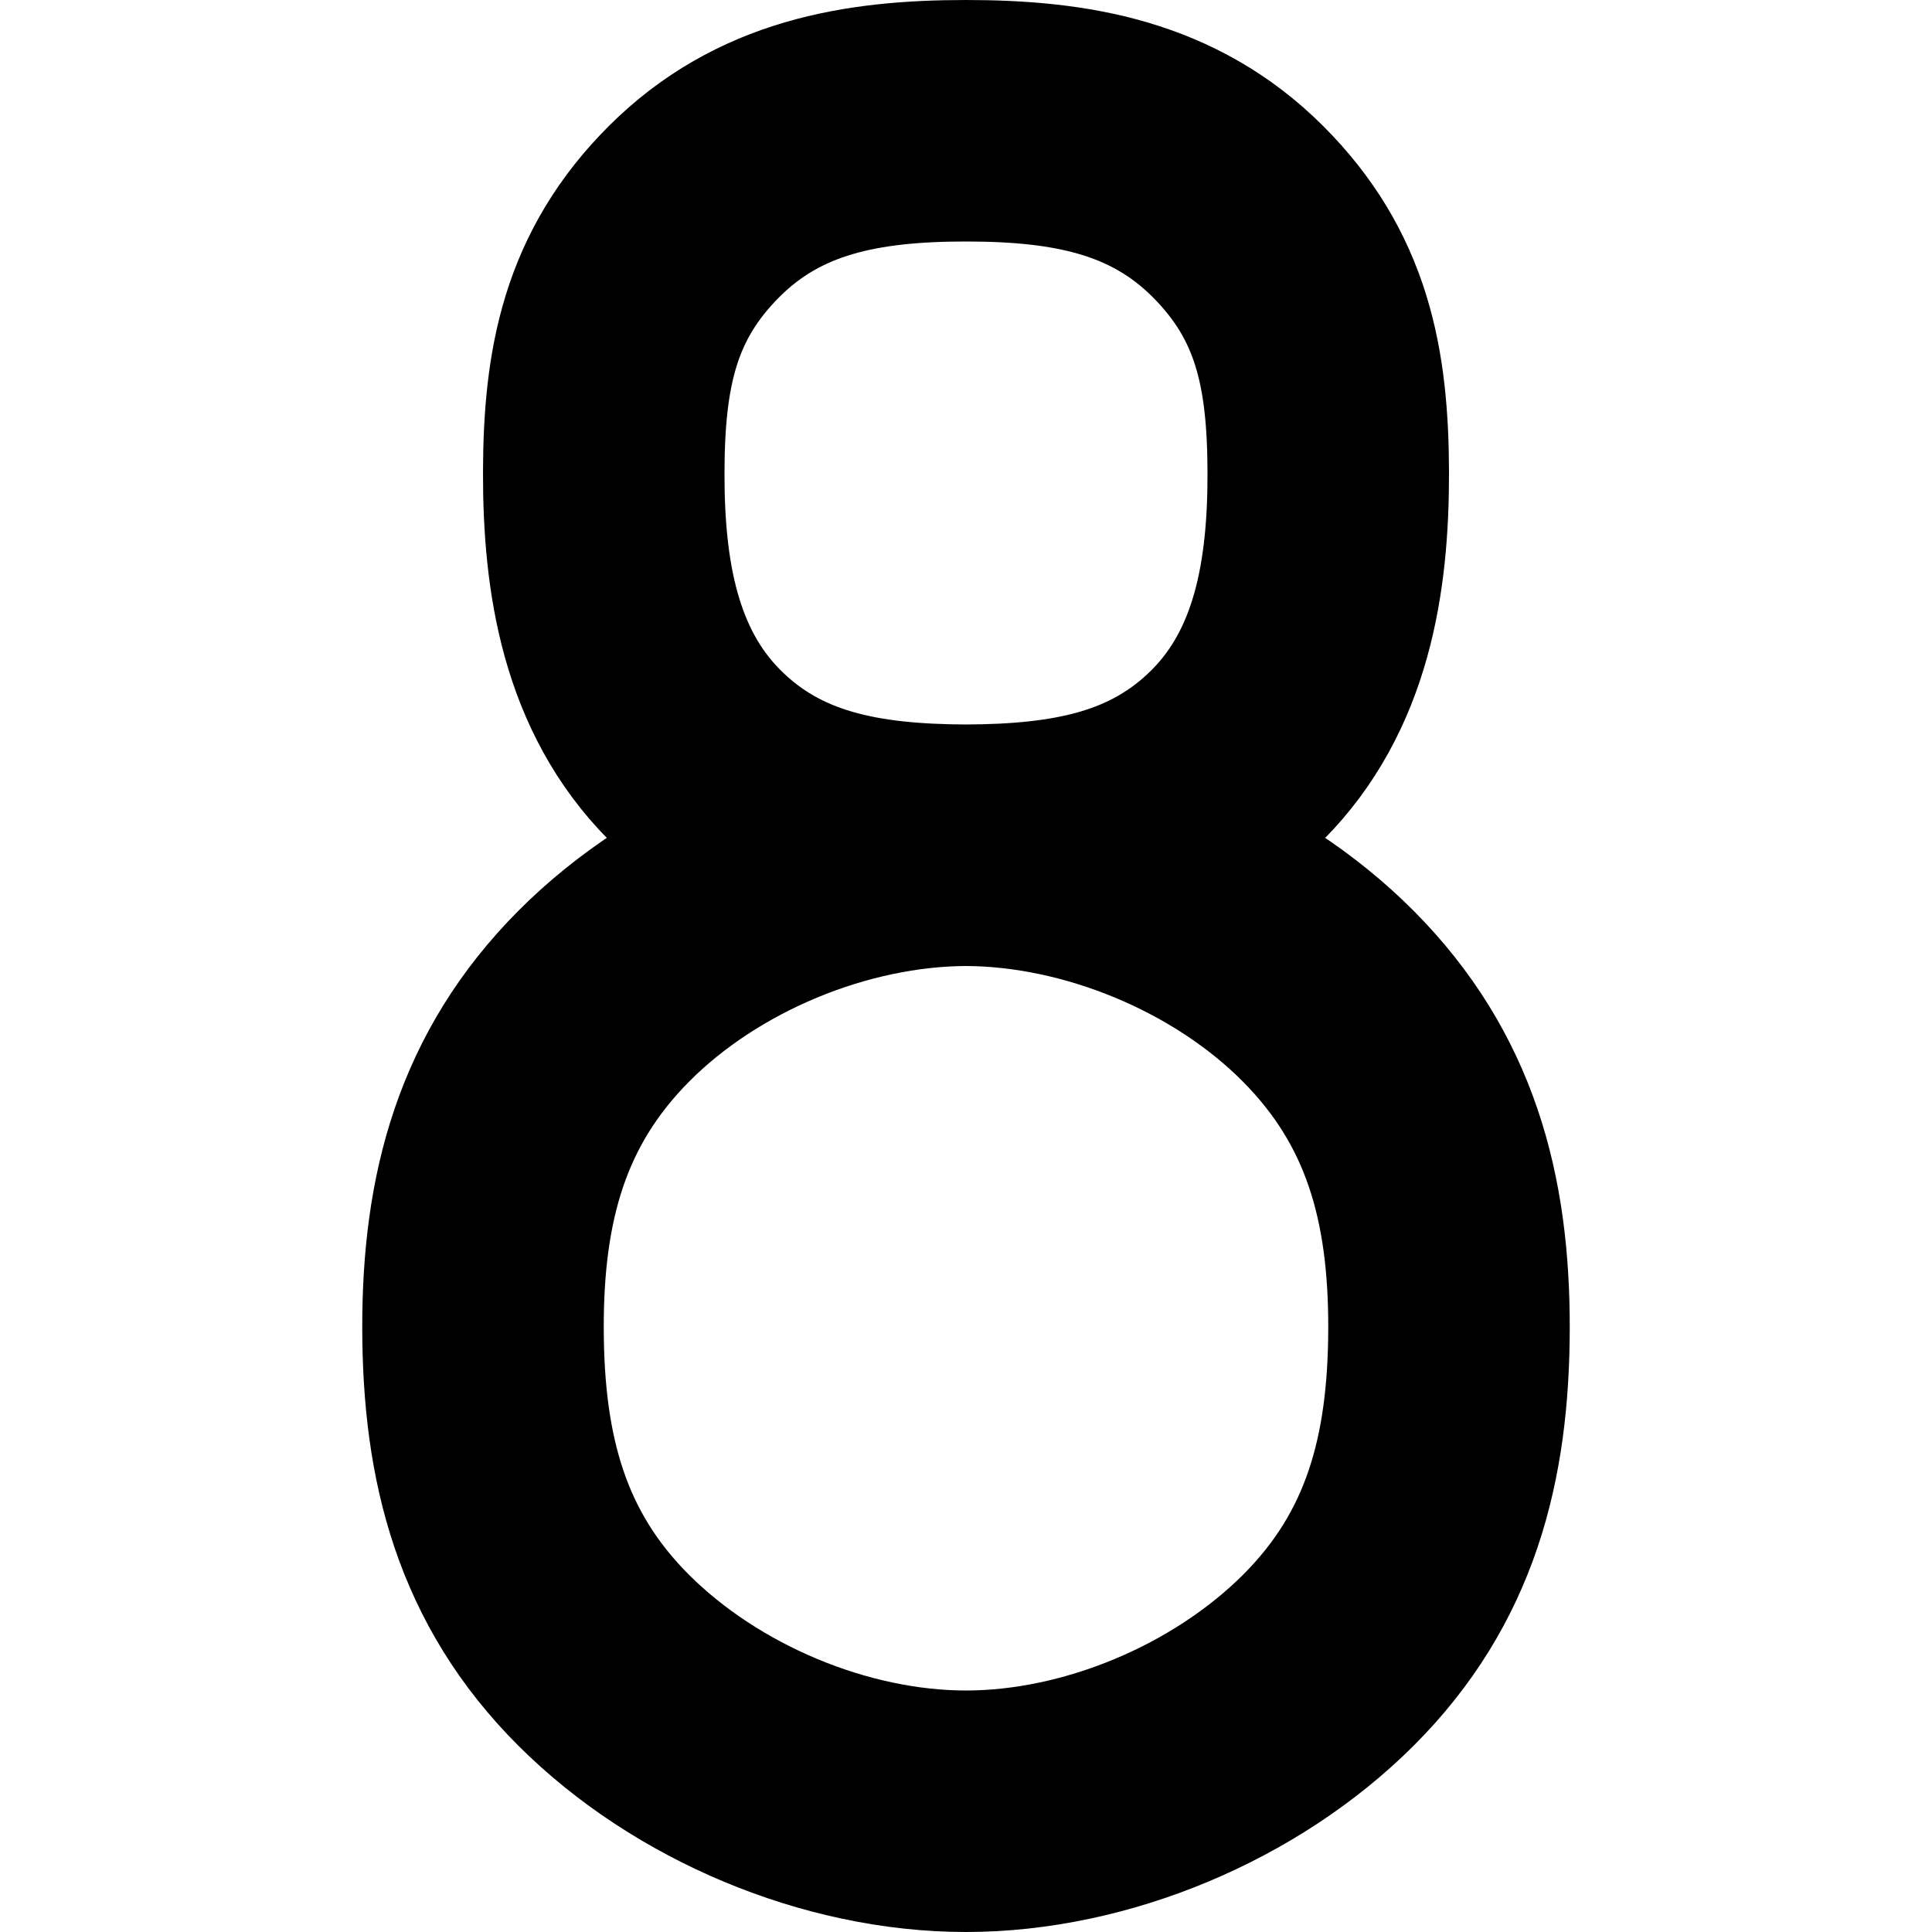
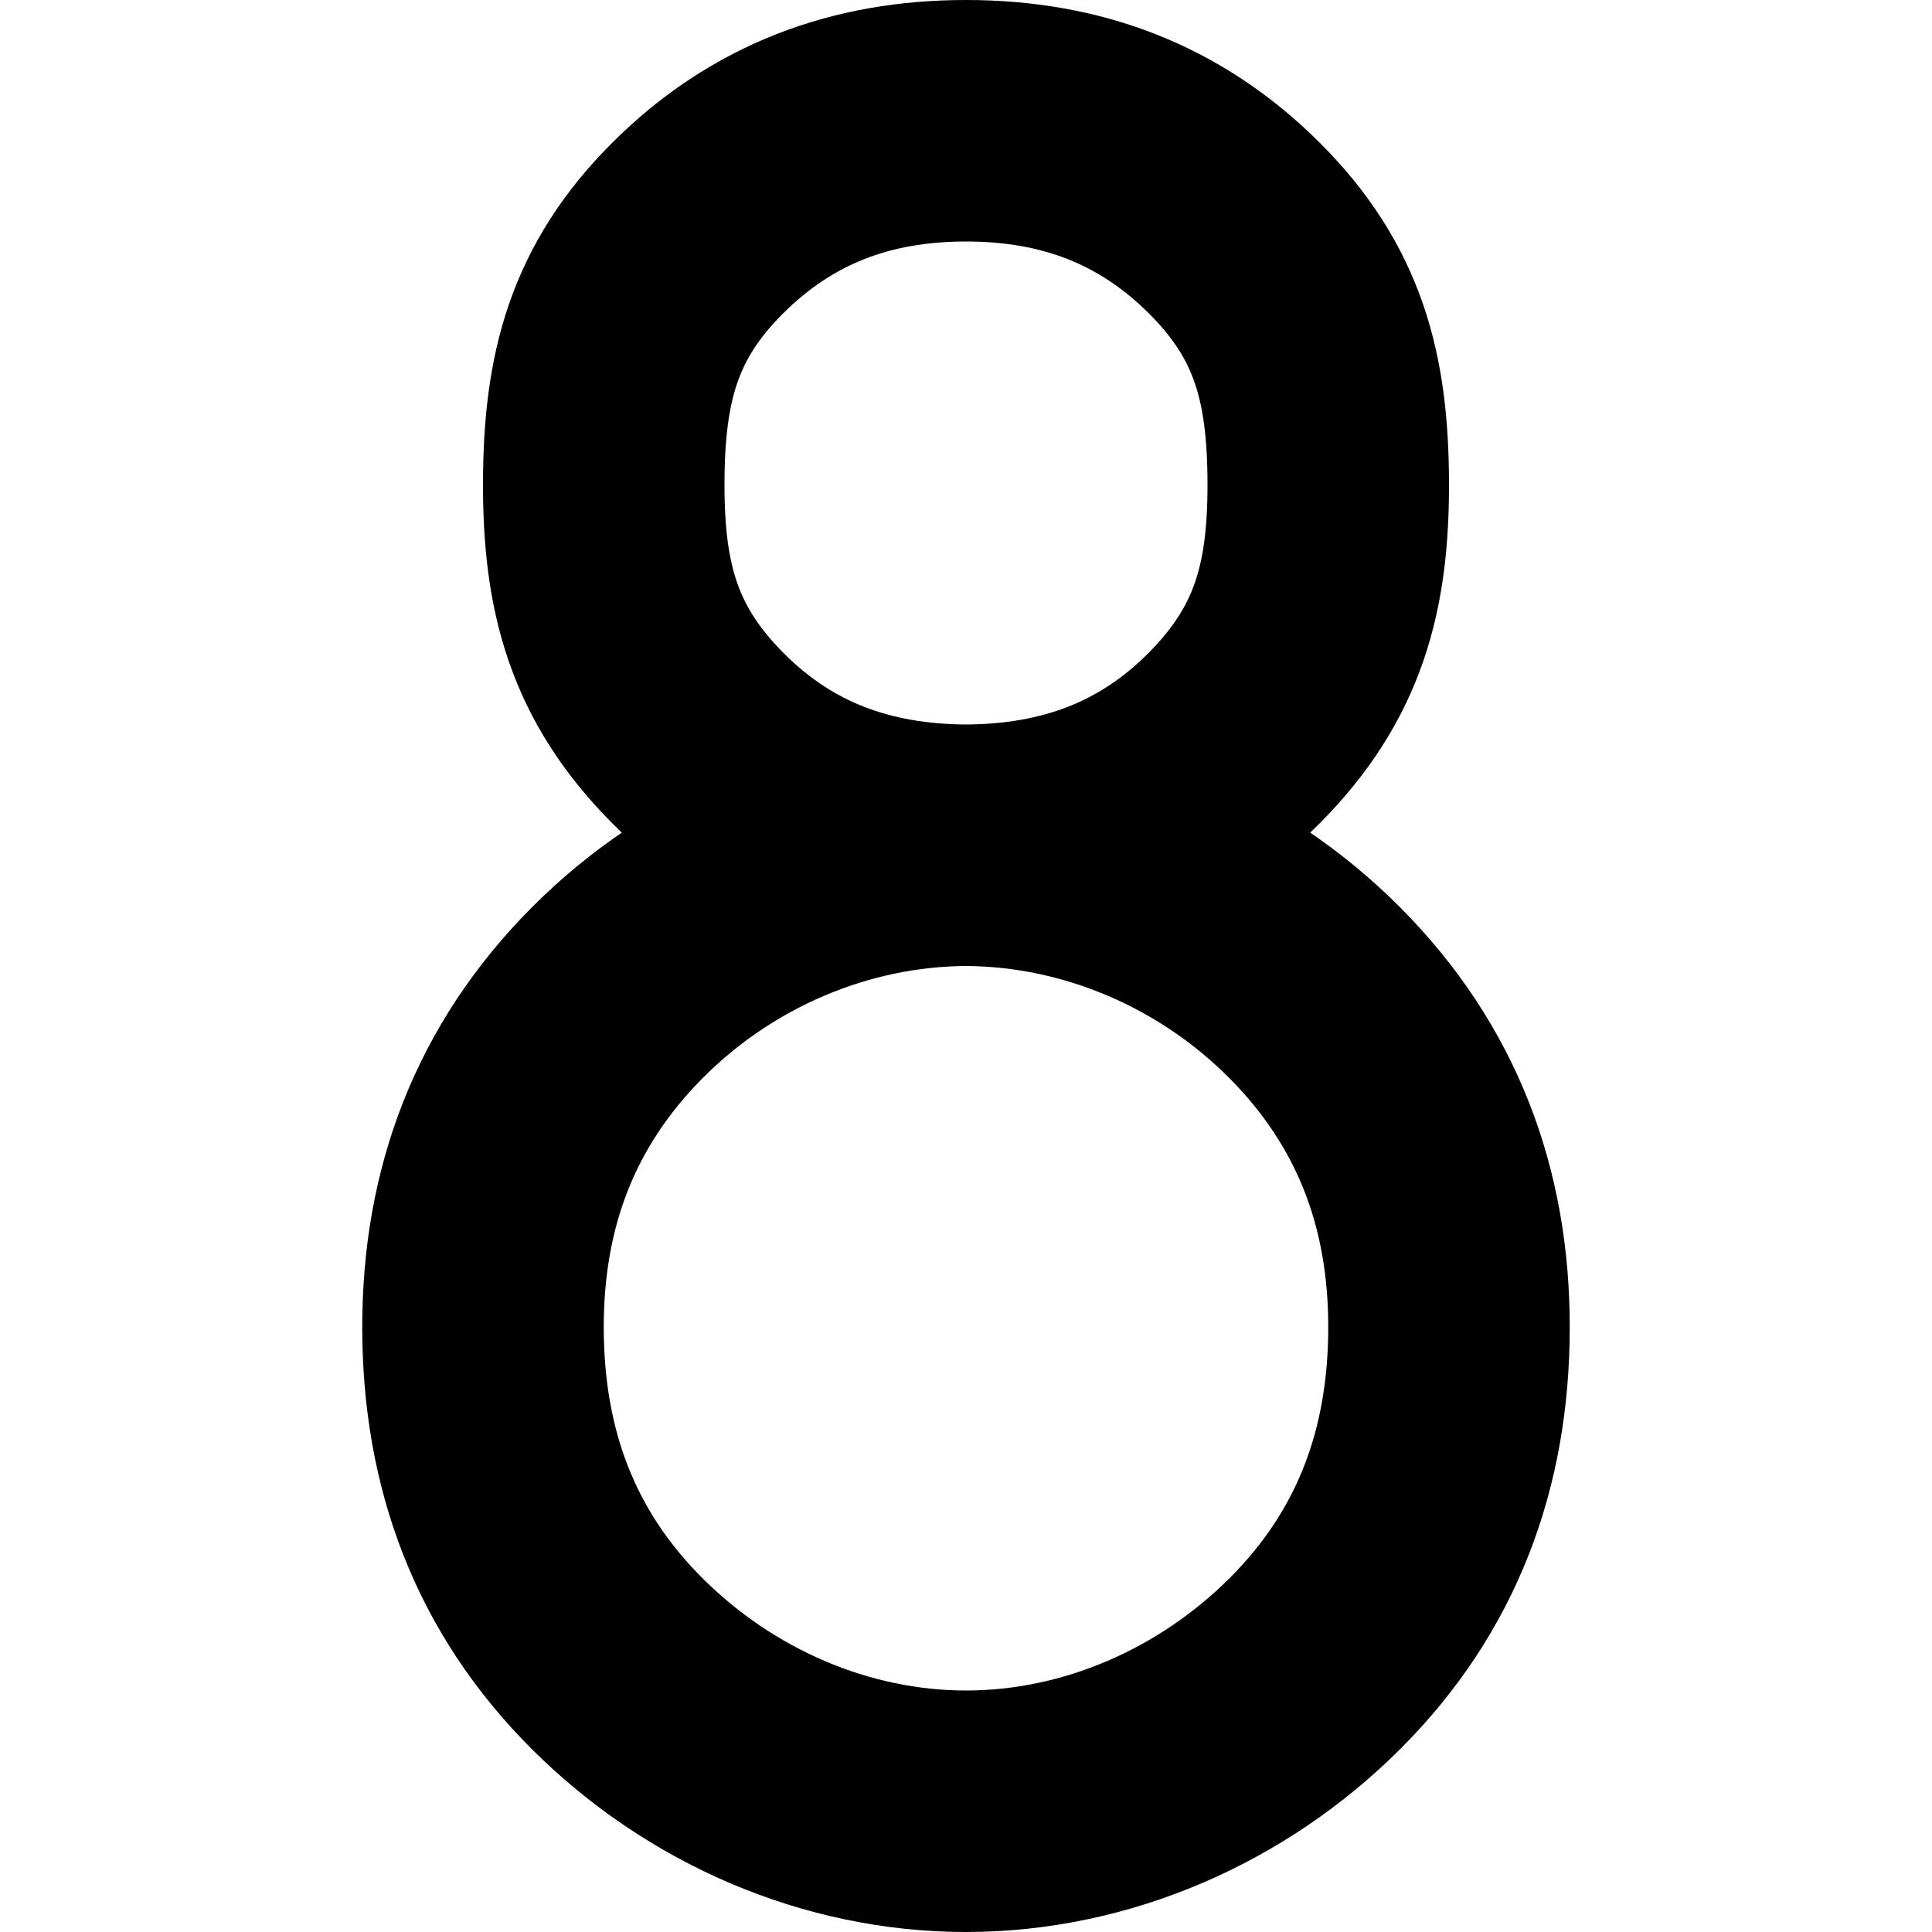
- <svg xmlns="http://www.w3.org/2000/svg" fill="none" viewBox="0 0 32 32">
-   <path stroke="currentColor" stroke-linecap="square" stroke-width="4" d="M16 14c-1.737-.008-3.276-.267-4.5-1.5S9.996 9.56 10 7.824s.27-3.097 1.5-4.324S14.263 2 16 2s3.27.273 4.5 1.5 1.496 2.587 1.5 4.324-.276 3.443-1.5 4.676-2.763 1.492-4.5 1.5Zm0 0c-2.161.008-4.476.967-6 2.5S7.996 19.839 8 22s.47 3.973 2 5.5 3.84 2.5 6 2.5 4.47-.973 6-2.5 1.996-3.339 2-5.5-.476-3.967-2-5.5-3.839-2.492-6-2.5Z" />
+ <svg xmlns="http://www.w3.org/2000/svg" fill="none" viewBox="0 0 36 36">
+   <path stroke="currentColor" stroke-linecap="square" stroke-width="4.5" d="M18 15.75c-1.954-.01-3.623-.613-5-2S11.245 10.954 11.25 9s.367-3.37 1.75-4.75 3.046-2 5-2 3.616.62 5 2S24.745 7.046 24.75 9s-.373 3.363-1.75 4.75-3.046 1.99-5 2Zm0 0c-2.431.01-4.786 1.026-6.5 2.75S8.995 22.318 9 24.75s.779 4.532 2.5 6.25 4.069 2.75 6.5 2.75 4.779-1.032 6.5-2.75 2.495-3.818 2.5-6.25-.786-4.526-2.5-6.25-4.068-2.74-6.5-2.75Z" />
</svg>
